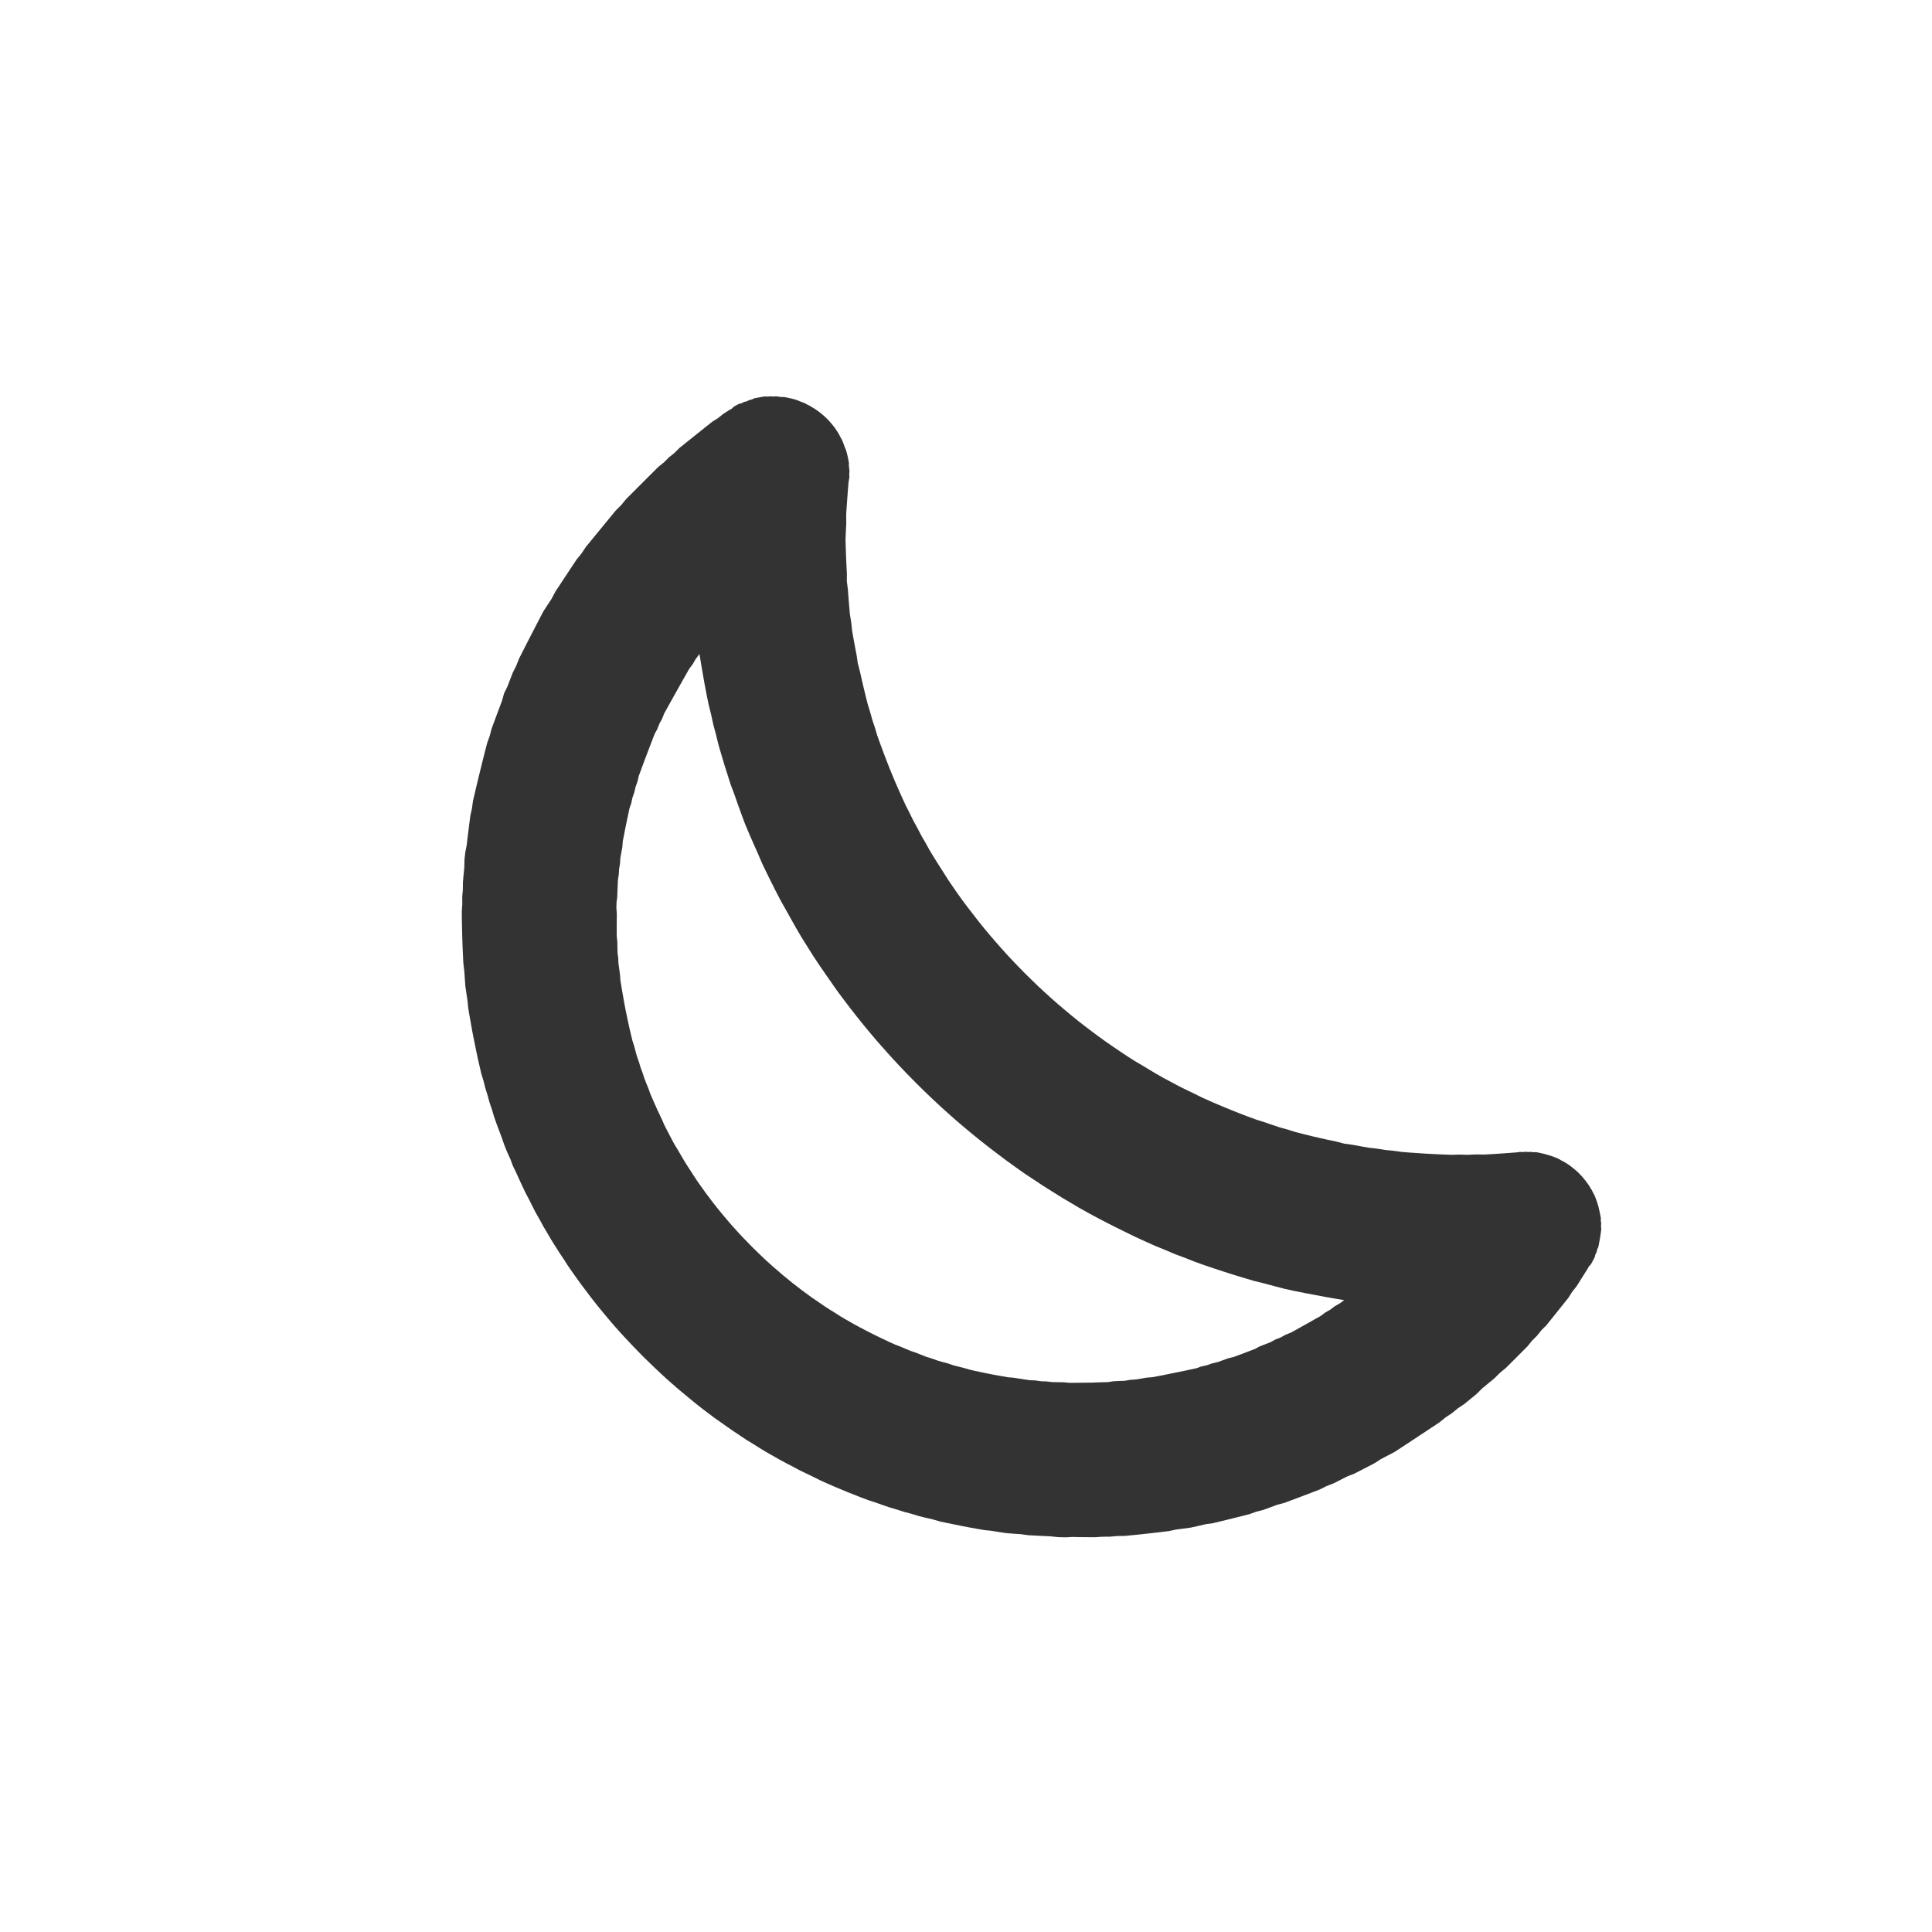
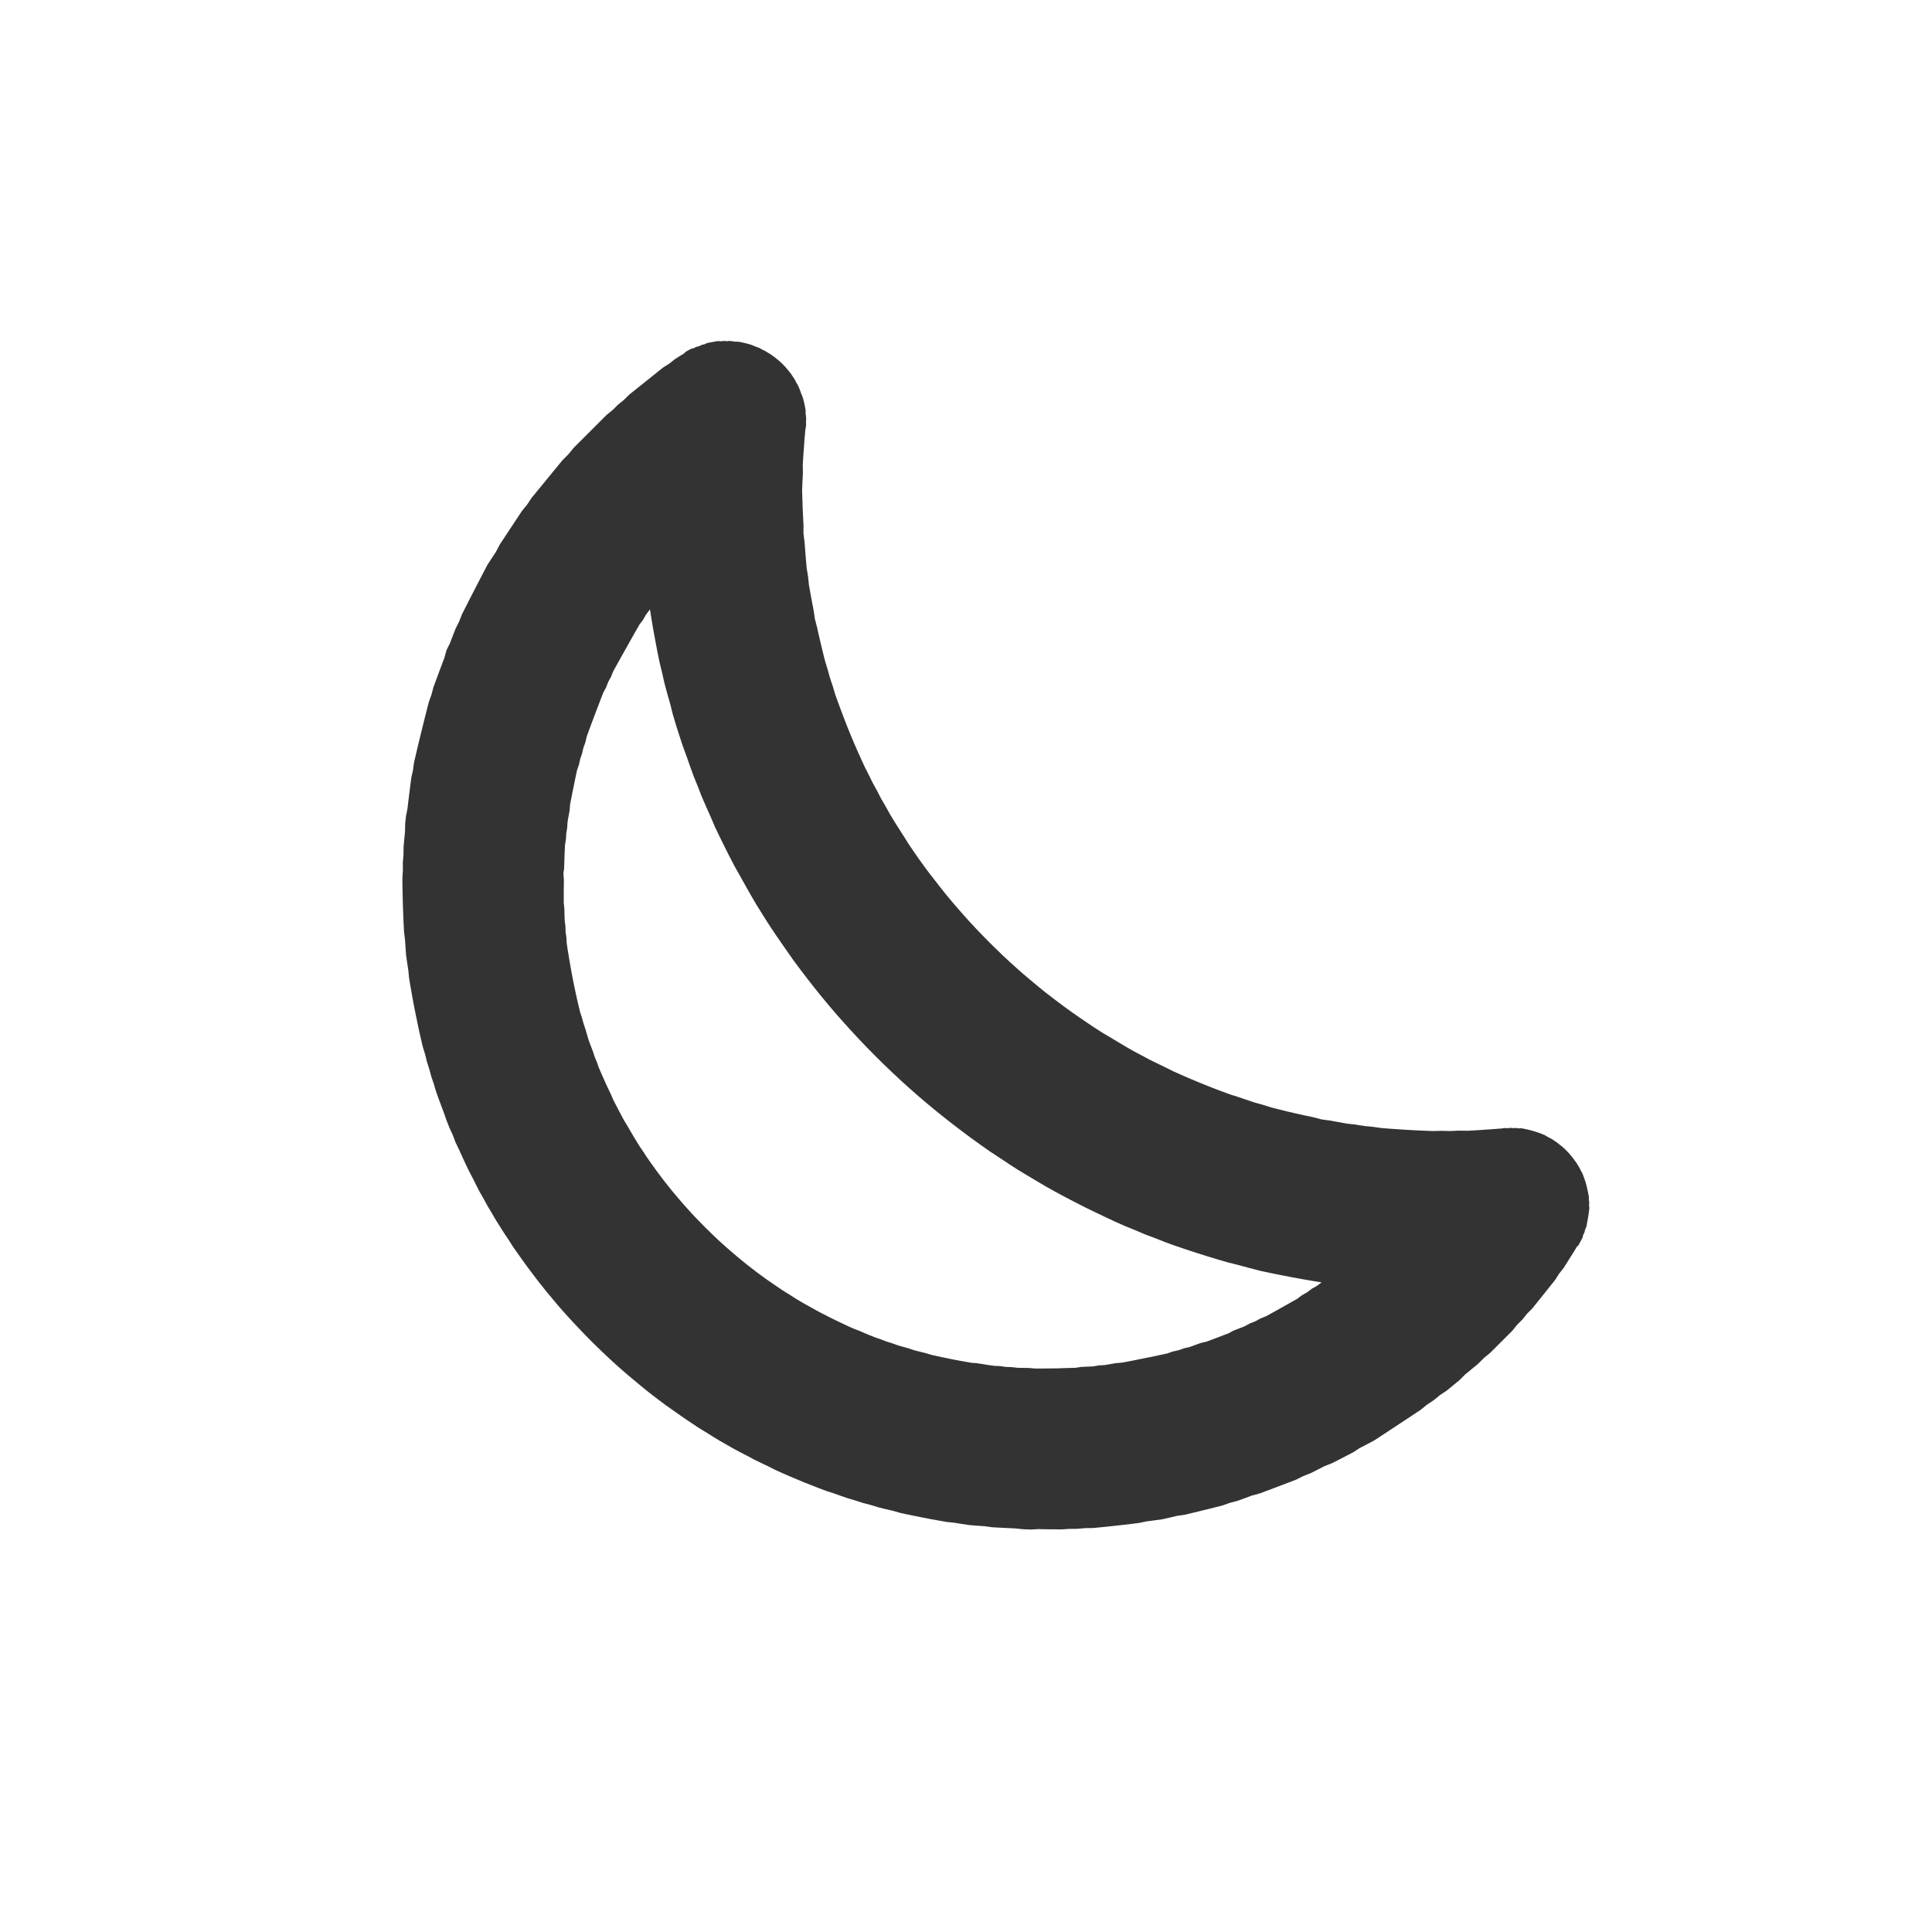
- <svg xmlns="http://www.w3.org/2000/svg" width="25px" height="25px" version="1.1" xml:space="preserve" style="fill-rule:evenodd;clip-rule:evenodd;stroke-linejoin:round;stroke-miterlimit:1.414;">
+ <svg xmlns="http://www.w3.org/2000/svg" width="24px" height="24px" version="1.1" xml:space="preserve" style="fill-rule:evenodd;clip-rule:evenodd;stroke-linejoin:round;stroke-miterlimit:1.414;">
  <g transform="matrix(1,0,0,1,-674,-1276)">
-     <g id="weather.regular.moon" transform="matrix(1,0,0,1,-893.023,506.893)">
+     <g id="weather.regular.moon" transform="matrix(1,0,0,1,-894,506)">
      <rect x="1568" y="770" width="24" height="24" style="fill:none;" />
      <g transform="matrix(-0.707107,0.707107,-0.707107,-0.707107,2603.4,1581.37)">
-         <path d="M154.999,1296.46L154.976,1296.43L154.953,1296.4L154.932,1296.38L154.911,1296.35L154.892,1296.32L154.873,1296.29L154.856,1296.26L154.84,1296.23L154.824,1296.19L154.81,1296.16L154.797,1296.13L154.786,1296.09L154.775,1296.06L154.766,1296.02L154.758,1295.99L154.751,1295.95L154.746,1295.92L154.742,1295.88L154.739,1295.85L154.737,1295.81L154.737,1295.77L154.738,1295.74L154.741,1295.7L154.744,1295.67L154.749,1295.63L154.755,1295.6L154.763,1295.56L154.771,1295.53L154.781,1295.5L154.792,1295.46L154.804,1295.43L154.817,1295.4L154.832,1295.37L154.848,1295.33L154.864,1295.3L154.882,1295.27L154.901,1295.24L154.921,1295.21L154.942,1295.18L154.964,1295.16L154.988,1295.13L155.012,1295.1L155.037,1295.08L155.064,1295.05L155.091,1295.03L155.119,1295.01L155.202,1294.94L155.283,1294.87L155.364,1294.8L155.443,1294.73L155.521,1294.65L155.599,1294.58L155.675,1294.51L155.75,1294.43L155.825,1294.35L155.898,1294.27L155.97,1294.19L156.041,1294.12L156.111,1294.03L156.18,1293.95L156.248,1293.87L156.315,1293.79L156.38,1293.7L156.445,1293.62L156.508,1293.53L156.57,1293.44L156.631,1293.35L156.691,1293.27L156.75,1293.17L156.807,1293.08L156.863,1292.99L156.918,1292.9L156.972,1292.81L157.025,1292.71L157.076,1292.62L157.126,1292.52L157.175,1292.43L157.222,1292.33L157.268,1292.23L157.313,1292.13L157.357,1292.03L157.399,1291.93L157.44,1291.83L157.479,1291.73L157.517,1291.63L157.554,1291.53L157.59,1291.42L157.624,1291.32L157.656,1291.21L157.688,1291.11L157.717,1291L157.746,1290.9L157.773,1290.79L157.798,1290.68L157.822,1290.57L157.845,1290.47L157.866,1290.36L157.886,1290.25L157.904,1290.14L157.92,1290.03L157.935,1289.91L157.949,1289.8L157.961,1289.69L157.971,1289.58L157.98,1289.46L157.987,1289.35L157.993,1289.24L157.997,1289.12L157.999,1289.01L158,1288.89L157.999,1288.78L157.997,1288.66L157.993,1288.55L157.987,1288.43L157.98,1288.32L157.971,1288.21L157.961,1288.1L157.949,1287.98L157.935,1287.87L157.92,1287.76L157.904,1287.65L157.886,1287.54L157.866,1287.43L157.845,1287.32L157.823,1287.21L157.799,1287.1L157.773,1287L157.746,1286.89L157.718,1286.78L157.688,1286.67L157.657,1286.57L157.624,1286.46L157.59,1286.36L157.555,1286.26L157.518,1286.15L157.48,1286.05L157.441,1285.95L157.4,1285.85L157.358,1285.75L157.315,1285.65L157.27,1285.55L157.224,1285.45L157.177,1285.36L157.128,1285.26L157.078,1285.16L157.027,1285.07L156.975,1284.97L156.921,1284.88L156.867,1284.79L156.811,1284.7L156.754,1284.61L156.695,1284.52L156.636,1284.42L156.575,1284.34L156.513,1284.25L156.45,1284.16L156.386,1284.08L156.321,1283.99L156.255,1283.91L156.187,1283.82L156.119,1283.74L156.049,1283.66L155.979,1283.58L155.907,1283.5L155.834,1283.42L155.76,1283.34L155.686,1283.27L155.61,1283.19L155.533,1283.12L155.455,1283.04L155.377,1282.97L155.297,1282.9L155.216,1282.83L155.135,1282.76L155.107,1282.74L155.08,1282.71L155.054,1282.69L155.029,1282.66L155.006,1282.64L154.983,1282.61L154.961,1282.59L154.94,1282.56L154.921,1282.53L154.902,1282.5L154.885,1282.47L154.869,1282.44L154.853,1282.41L154.839,1282.38L154.826,1282.35L154.814,1282.32L154.804,1282.28L154.794,1282.25L154.786,1282.22L154.778,1282.18L154.772,1282.15L154.768,1282.11L154.764,1282.08L154.762,1282.05L154.76,1282.01L154.761,1281.98L154.762,1281.94L154.765,1281.91L154.769,1281.87L154.774,1281.84L154.78,1281.8L154.788,1281.77L154.797,1281.73L154.808,1281.7L154.819,1281.66L154.832,1281.63L154.846,1281.6L154.86,1281.57L154.876,1281.54L154.893,1281.51L154.912,1281.48L154.931,1281.45L154.951,1281.42L154.972,1281.39L154.994,1281.37L155.016,1281.34L155.04,1281.32L155.065,1281.29L155.09,1281.27L155.116,1281.25L155.143,1281.23L155.171,1281.21L155.2,1281.19L155.229,1281.17L155.259,1281.15L155.289,1281.14L155.32,1281.12L155.352,1281.11L155.385,1281.09L155.418,1281.08L155.451,1281.07L155.485,1281.06L155.52,1281.06L155.554,1281.05L155.642,1281.03L155.73,1281.01L155.818,1280.99L155.907,1280.98L155.997,1280.96L156.086,1280.95L156.176,1280.94L156.266,1280.93L156.357,1280.92L156.448,1280.91L156.539,1280.91L156.631,1280.9L156.723,1280.9L156.815,1280.89L156.907,1280.89L157,1280.89L157.103,1280.89L157.206,1280.89L157.309,1280.9L157.411,1280.9L157.513,1280.91L157.615,1280.92L157.716,1280.92L157.817,1280.93L157.918,1280.94L158.018,1280.96L158.118,1280.97L158.218,1280.99L158.317,1281L158.415,1281.02L158.514,1281.04L158.611,1281.06L158.709,1281.08L158.806,1281.1L158.902,1281.12L158.998,1281.14L159.094,1281.17L159.189,1281.2L159.284,1281.22L159.378,1281.25L159.472,1281.28L159.565,1281.31L159.657,1281.35L159.749,1281.38L159.841,1281.41L159.932,1281.45L160.023,1281.48L160.113,1281.52L160.202,1281.56L160.291,1281.6L160.379,1281.64L160.467,1281.68L160.554,1281.73L160.641,1281.77L160.727,1281.81L160.812,1281.86L160.897,1281.9L160.981,1281.95L161.064,1282L161.147,1282.05L161.229,1282.1L161.311,1282.15L161.391,1282.21L161.472,1282.26L161.551,1282.31L161.63,1282.37L161.708,1282.43L161.785,1282.48L161.862,1282.54L161.938,1282.6L162.013,1282.66L162.088,1282.72L162.161,1282.78L162.234,1282.84L162.306,1282.91L162.378,1282.97L162.449,1283.04L162.518,1283.1L162.587,1283.17L162.656,1283.24L162.723,1283.31L162.79,1283.37L162.856,1283.44L162.921,1283.52L162.985,1283.59L163.048,1283.66L163.111,1283.73L163.172,1283.81L163.233,1283.88L163.293,1283.95L163.352,1284.03L163.41,1284.11L163.467,1284.18L163.523,1284.26L163.579,1284.34L163.633,1284.42L163.686,1284.5L163.739,1284.58L163.791,1284.66L163.841,1284.75L163.891,1284.83L163.939,1284.91L163.987,1285L164.034,1285.08L164.08,1285.17L164.124,1285.25L164.168,1285.34L164.211,1285.43L164.252,1285.51L164.293,1285.6L164.332,1285.69L164.371,1285.78L164.408,1285.87L164.445,1285.96L164.48,1286.05L164.514,1286.14L164.547,1286.24L164.579,1286.33L164.61,1286.42L164.64,1286.52L164.669,1286.61L164.696,1286.7L164.723,1286.8L164.748,1286.89L164.772,1286.99L164.795,1287.09L164.817,1287.18L164.837,1287.28L164.857,1287.38L164.875,1287.48L164.892,1287.58L164.908,1287.67L164.922,1287.77L164.936,1287.87L164.948,1287.97L164.959,1288.08L164.968,1288.18L164.977,1288.28L164.984,1288.38L164.99,1288.48L164.994,1288.58L164.997,1288.69L164.999,1288.79L165,1288.89L164.999,1289L164.997,1289.1L164.994,1289.2L164.99,1289.3L164.984,1289.41L164.977,1289.51L164.968,1289.61L164.959,1289.71L164.948,1289.81L164.936,1289.91L164.922,1290.01L164.908,1290.11L164.892,1290.21L164.875,1290.31L164.857,1290.41L164.837,1290.5L164.817,1290.6L164.795,1290.7L164.772,1290.8L164.748,1290.89L164.723,1290.99L164.696,1291.08L164.669,1291.18L164.64,1291.27L164.61,1291.36L164.579,1291.46L164.547,1291.55L164.514,1291.64L164.48,1291.73L164.445,1291.83L164.408,1291.91L164.371,1292.01L164.332,1292.1L164.293,1292.18L164.252,1292.27L164.211,1292.36L164.168,1292.45L164.124,1292.53L164.08,1292.62L164.034,1292.7L163.987,1292.79L163.939,1292.87L163.891,1292.96L163.841,1293.04L163.791,1293.12L163.739,1293.2L163.686,1293.28L163.633,1293.36L163.579,1293.44L163.523,1293.52L163.467,1293.6L163.41,1293.68L163.352,1293.75L163.293,1293.83L163.233,1293.91L163.172,1293.98L163.111,1294.05L163.048,1294.13L162.985,1294.2L162.921,1294.27L162.856,1294.34L162.79,1294.41L162.723,1294.48L162.656,1294.55L162.587,1294.62L162.518,1294.68L162.449,1294.75L162.378,1294.81L162.306,1294.88L162.234,1294.94L162.161,1295L162.088,1295.07L162.013,1295.13L161.938,1295.18L161.862,1295.24L161.785,1295.3L161.708,1295.36L161.63,1295.42L161.551,1295.47L161.472,1295.53L161.391,1295.58L161.311,1295.63L161.229,1295.68L161.147,1295.73L161.064,1295.78L160.981,1295.83L160.897,1295.88L160.812,1295.93L160.727,1295.97L160.641,1296.02L160.554,1296.06L160.467,1296.1L160.379,1296.14L160.291,1296.18L160.202,1296.23L160.113,1296.26L160.023,1296.3L159.932,1296.34L159.841,1296.37L159.749,1296.41L159.657,1296.44L159.565,1296.47L159.472,1296.5L159.378,1296.53L159.284,1296.56L159.189,1296.59L159.094,1296.62L158.998,1296.64L158.902,1296.66L158.806,1296.69L158.709,1296.71L158.611,1296.73L158.514,1296.75L158.415,1296.77L158.317,1296.79L158.218,1296.8L158.118,1296.82L158.018,1296.83L157.918,1296.84L157.817,1296.85L157.716,1296.86L157.615,1296.87L157.513,1296.88L157.411,1296.88L157.309,1296.89L157.206,1296.89L157.103,1296.89L157,1296.89L156.907,1296.89L156.815,1296.89L156.723,1296.89L156.631,1296.88L156.539,1296.88L156.448,1296.87L156.357,1296.87L156.266,1296.86L156.175,1296.85L156.085,1296.84L155.995,1296.83L155.906,1296.82L155.816,1296.81L155.727,1296.79L155.639,1296.78L155.55,1296.76L155.514,1296.75L155.479,1296.75L155.444,1296.74L155.41,1296.73L155.376,1296.71L155.343,1296.7L155.311,1296.68L155.279,1296.67L155.247,1296.65L155.217,1296.64L155.187,1296.62L155.158,1296.6L155.129,1296.58L155.102,1296.56L155.075,1296.53L155.049,1296.51L155.024,1296.48L154.999,1296.46ZM158.064,1294.8L158.137,1294.79L158.21,1294.77L158.283,1294.76L158.356,1294.74L158.428,1294.72L158.5,1294.7L158.571,1294.68L158.642,1294.66L158.713,1294.64L158.784,1294.62L158.853,1294.6L158.923,1294.58L158.992,1294.55L159.061,1294.53L159.13,1294.5L159.198,1294.48L159.266,1294.45L159.333,1294.42L159.4,1294.39L159.467,1294.36L159.533,1294.33L159.599,1294.3L159.664,1294.27L159.729,1294.24L159.793,1294.2L159.857,1294.17L159.921,1294.13L159.984,1294.1L160.046,1294.06L160.108,1294.03L160.169,1293.99L160.231,1293.95L160.292,1293.91L160.352,1293.87L160.411,1293.83L160.471,1293.79L160.529,1293.74L160.587,1293.7L160.645,1293.66L160.702,1293.61L160.758,1293.57L160.815,1293.52L160.87,1293.48L160.924,1293.43L160.979,1293.38L161.032,1293.33L161.085,1293.29L161.138,1293.24L161.19,1293.18L161.241,1293.13L161.292,1293.08L161.342,1293.03L161.392,1292.98L161.441,1292.92L161.489,1292.87L161.537,1292.82L161.584,1292.76L161.63,1292.71L161.675,1292.65L161.721,1292.59L161.765,1292.54L161.808,1292.48L161.851,1292.42L161.893,1292.36L161.935,1292.3L161.976,1292.24L162.016,1292.18L162.055,1292.12L162.094,1292.06L162.132,1292L162.169,1291.94L162.206,1291.88L162.242,1291.81L162.277,1291.75L162.311,1291.69L162.344,1291.62L162.377,1291.56L162.409,1291.49L162.44,1291.43L162.471,1291.36L162.5,1291.29L162.529,1291.23L162.557,1291.16L162.584,1291.09L162.611,1291.02L162.636,1290.95L162.661,1290.88L162.685,1290.82L162.708,1290.75L162.73,1290.68L162.752,1290.61L162.773,1290.54L162.792,1290.46L162.811,1290.39L162.829,1290.32L162.846,1290.25L162.863,1290.17L162.878,1290.1L162.893,1290.03L162.906,1289.96L162.919,1289.88L162.931,1289.81L162.942,1289.73L162.952,1289.66L162.961,1289.58L162.969,1289.51L162.976,1289.43L162.982,1289.36L162.988,1289.28L162.992,1289.2L162.996,1289.12L162.998,1289.05L162.999,1288.97L163,1288.89L162.999,1288.82L162.998,1288.74L162.996,1288.66L162.992,1288.58L162.988,1288.51L162.982,1288.43L162.976,1288.35L162.969,1288.28L162.961,1288.2L162.952,1288.13L162.942,1288.05L162.931,1287.98L162.919,1287.9L162.906,1287.83L162.893,1287.76L162.878,1287.68L162.863,1287.61L162.846,1287.54L162.829,1287.46L162.811,1287.39L162.792,1287.32L162.773,1287.25L162.752,1287.18L162.73,1287.11L162.708,1287.04L162.685,1286.97L162.661,1286.9L162.636,1286.83L162.611,1286.76L162.584,1286.69L162.557,1286.63L162.529,1286.56L162.5,1286.49L162.47,1286.43L162.44,1286.36L162.409,1286.29L162.377,1286.23L162.344,1286.16L162.311,1286.1L162.276,1286.04L162.242,1285.97L162.206,1285.91L162.17,1285.85L162.132,1285.78L162.094,1285.72L162.055,1285.66L162.016,1285.6L161.976,1285.54L161.935,1285.48L161.893,1285.42L161.851,1285.36L161.808,1285.31L161.764,1285.25L161.721,1285.19L161.675,1285.13L161.629,1285.08L161.584,1285.02L161.537,1284.97L161.489,1284.91L161.441,1284.86L161.392,1284.81L161.342,1284.75L161.292,1284.7L161.241,1284.65L161.19,1284.6L161.139,1284.55L161.085,1284.5L161.032,1284.45L160.979,1284.4L160.924,1284.36L160.869,1284.31L160.815,1284.26L160.758,1284.22L160.701,1284.17L160.645,1284.13L160.588,1284.09L160.529,1284.04L160.471,1284L160.412,1283.96L160.351,1283.92L160.291,1283.88L160.231,1283.84L160.17,1283.8L160.108,1283.76L160.046,1283.72L159.983,1283.69L159.92,1283.65L159.857,1283.62L159.793,1283.58L159.728,1283.55L159.664,1283.52L159.598,1283.48L159.533,1283.45L159.467,1283.42L159.4,1283.39L159.333,1283.36L159.266,1283.34L159.198,1283.31L159.13,1283.28L159.061,1283.26L158.992,1283.23L158.923,1283.21L158.853,1283.18L158.783,1283.16L158.713,1283.14L158.642,1283.12L158.571,1283.1L158.499,1283.08L158.428,1283.06L158.356,1283.05L158.283,1283.03L158.21,1283.02L158.137,1283L158.069,1282.99L158.141,1283.09L158.218,1283.2L158.293,1283.31L158.368,1283.42L158.441,1283.53L158.512,1283.64L158.582,1283.76L158.651,1283.88L158.718,1283.99L158.783,1284.11L158.847,1284.23L158.909,1284.35L158.97,1284.47L159.029,1284.59L159.086,1284.71L159.142,1284.84L159.197,1284.96L159.249,1285.09L159.3,1285.21L159.35,1285.34L159.398,1285.47L159.443,1285.6L159.487,1285.73L159.53,1285.86L159.571,1285.99L159.61,1286.12L159.647,1286.25L159.683,1286.39L159.716,1286.52L159.748,1286.66L159.778,1286.79L159.806,1286.93L159.833,1287.06L159.857,1287.2L159.88,1287.34L159.9,1287.48L159.919,1287.62L159.936,1287.76L159.951,1287.9L159.964,1288.04L159.975,1288.18L159.984,1288.32L159.991,1288.46L159.996,1288.61L159.999,1288.75L160,1288.89L159.999,1289.04L159.996,1289.18L159.991,1289.32L159.984,1289.46L159.975,1289.61L159.964,1289.75L159.951,1289.89L159.936,1290.03L159.919,1290.17L159.9,1290.31L159.88,1290.45L159.857,1290.58L159.832,1290.72L159.806,1290.86L159.778,1291L159.748,1291.13L159.716,1291.27L159.682,1291.4L159.646,1291.53L159.609,1291.66L159.57,1291.8L159.529,1291.93L159.486,1292.06L159.442,1292.19L159.396,1292.32L159.348,1292.44L159.298,1292.57L159.247,1292.7L159.194,1292.83L159.139,1292.95L159.083,1293.07L159.025,1293.19L158.966,1293.32L158.904,1293.44L158.842,1293.56L158.777,1293.68L158.711,1293.8L158.644,1293.91L158.575,1294.03L158.504,1294.14L158.432,1294.26L158.359,1294.37L158.284,1294.48L158.207,1294.59L158.129,1294.7L158.057,1294.8L158.064,1294.8Z" style="fill:rgb(51,51,51);" />
+         <path d="M154.999,1296.46L154.976,1296.43L154.953,1296.4L154.932,1296.38L154.911,1296.35L154.892,1296.32L154.873,1296.29L154.856,1296.26L154.84,1296.23L154.824,1296.19L154.81,1296.16L154.797,1296.13L154.786,1296.09L154.775,1296.06L154.766,1296.02L154.758,1295.99L154.751,1295.95L154.746,1295.92L154.742,1295.88L154.739,1295.85L154.737,1295.81L154.737,1295.77L154.738,1295.74L154.741,1295.7L154.744,1295.67L154.749,1295.63L154.755,1295.6L154.763,1295.56L154.771,1295.53L154.781,1295.5L154.792,1295.46L154.804,1295.43L154.817,1295.4L154.832,1295.37L154.848,1295.33L154.864,1295.3L154.882,1295.27L154.901,1295.24L154.921,1295.21L154.942,1295.18L154.964,1295.16L154.988,1295.13L155.012,1295.1L155.037,1295.08L155.064,1295.05L155.091,1295.03L155.119,1295.01L155.202,1294.94L155.283,1294.87L155.364,1294.8L155.443,1294.73L155.521,1294.65L155.599,1294.58L155.675,1294.51L155.75,1294.43L155.825,1294.35L155.898,1294.27L155.97,1294.19L156.041,1294.12L156.111,1294.03L156.18,1293.95L156.248,1293.87L156.315,1293.79L156.38,1293.7L156.445,1293.62L156.508,1293.53L156.57,1293.44L156.631,1293.35L156.691,1293.27L156.75,1293.17L156.807,1293.08L156.863,1292.99L156.918,1292.9L156.972,1292.81L157.025,1292.71L157.076,1292.62L157.126,1292.52L157.175,1292.43L157.222,1292.33L157.268,1292.23L157.313,1292.13L157.357,1292.03L157.399,1291.93L157.44,1291.83L157.479,1291.73L157.517,1291.63L157.554,1291.53L157.59,1291.42L157.624,1291.32L157.656,1291.21L157.688,1291.11L157.717,1291L157.746,1290.9L157.773,1290.79L157.798,1290.68L157.822,1290.57L157.845,1290.47L157.866,1290.36L157.886,1290.25L157.904,1290.14L157.92,1290.03L157.935,1289.91L157.949,1289.8L157.961,1289.69L157.971,1289.58L157.98,1289.46L157.987,1289.35L157.993,1289.24L157.997,1289.12L157.999,1289.01L158,1288.89L157.999,1288.78L157.997,1288.66L157.993,1288.55L157.987,1288.43L157.98,1288.32L157.971,1288.21L157.961,1288.1L157.949,1287.98L157.935,1287.87L157.92,1287.76L157.904,1287.65L157.886,1287.54L157.866,1287.43L157.845,1287.32L157.823,1287.21L157.799,1287.1L157.773,1287L157.746,1286.89L157.718,1286.78L157.688,1286.67L157.657,1286.57L157.624,1286.46L157.59,1286.36L157.555,1286.26L157.518,1286.15L157.48,1286.05L157.441,1285.95L157.4,1285.85L157.358,1285.75L157.315,1285.65L157.27,1285.55L157.224,1285.45L157.177,1285.36L157.128,1285.26L157.078,1285.16L157.027,1285.07L156.975,1284.97L156.921,1284.88L156.867,1284.79L156.811,1284.7L156.754,1284.61L156.695,1284.52L156.636,1284.42L156.575,1284.34L156.513,1284.25L156.45,1284.16L156.386,1284.08L156.321,1283.99L156.255,1283.91L156.187,1283.82L156.119,1283.74L156.049,1283.66L155.979,1283.58L155.907,1283.5L155.834,1283.42L155.76,1283.34L155.686,1283.27L155.61,1283.19L155.533,1283.12L155.455,1283.04L155.377,1282.97L155.297,1282.9L155.216,1282.83L155.135,1282.76L155.107,1282.74L155.08,1282.71L155.054,1282.69L155.029,1282.66L155.006,1282.64L154.983,1282.61L154.961,1282.59L154.94,1282.56L154.921,1282.53L154.902,1282.5L154.885,1282.47L154.869,1282.44L154.853,1282.41L154.839,1282.38L154.826,1282.35L154.814,1282.32L154.804,1282.28L154.794,1282.25L154.786,1282.22L154.778,1282.18L154.772,1282.15L154.768,1282.11L154.764,1282.08L154.762,1282.05L154.76,1282.01L154.761,1281.98L154.762,1281.94L154.765,1281.91L154.769,1281.87L154.774,1281.84L154.78,1281.8L154.788,1281.77L154.797,1281.73L154.808,1281.7L154.819,1281.66L154.832,1281.63L154.846,1281.6L154.86,1281.57L154.876,1281.54L154.893,1281.51L154.912,1281.48L154.931,1281.45L154.951,1281.42L154.972,1281.39L154.994,1281.37L155.016,1281.34L155.04,1281.32L155.065,1281.29L155.09,1281.27L155.116,1281.25L155.143,1281.23L155.171,1281.21L155.2,1281.19L155.229,1281.17L155.259,1281.15L155.289,1281.14L155.32,1281.12L155.352,1281.11L155.385,1281.09L155.418,1281.08L155.451,1281.07L155.485,1281.06L155.52,1281.06L155.554,1281.05L155.642,1281.03L155.73,1281.01L155.818,1280.99L155.907,1280.98L155.997,1280.96L156.086,1280.95L156.176,1280.94L156.266,1280.93L156.357,1280.92L156.448,1280.91L156.539,1280.91L156.631,1280.9L156.723,1280.9L156.815,1280.89L156.907,1280.89L157,1280.89L157.103,1280.89L157.206,1280.89L157.309,1280.9L157.411,1280.9L157.513,1280.91L157.615,1280.92L157.716,1280.92L157.817,1280.93L157.918,1280.94L158.018,1280.96L158.118,1280.97L158.218,1280.99L158.317,1281L158.415,1281.02L158.514,1281.04L158.611,1281.06L158.709,1281.08L158.806,1281.1L158.902,1281.12L158.998,1281.14L159.094,1281.17L159.189,1281.2L159.284,1281.22L159.378,1281.25L159.472,1281.28L159.565,1281.31L159.657,1281.35L159.749,1281.38L159.841,1281.41L159.932,1281.45L160.023,1281.48L160.113,1281.52L160.202,1281.56L160.291,1281.6L160.379,1281.64L160.467,1281.68L160.554,1281.73L160.641,1281.77L160.727,1281.81L160.812,1281.86L160.897,1281.9L160.981,1281.95L161.064,1282L161.147,1282.05L161.229,1282.1L161.311,1282.15L161.391,1282.21L161.472,1282.26L161.551,1282.31L161.63,1282.37L161.708,1282.43L161.785,1282.48L161.862,1282.54L161.938,1282.6L162.013,1282.66L162.088,1282.72L162.161,1282.78L162.234,1282.84L162.306,1282.91L162.378,1282.97L162.449,1283.04L162.518,1283.1L162.587,1283.17L162.656,1283.24L162.723,1283.31L162.79,1283.37L162.856,1283.44L162.921,1283.52L162.985,1283.59L163.048,1283.66L163.111,1283.73L163.172,1283.81L163.233,1283.88L163.293,1283.95L163.352,1284.03L163.41,1284.11L163.467,1284.18L163.523,1284.26L163.579,1284.34L163.633,1284.42L163.686,1284.5L163.739,1284.58L163.791,1284.66L163.841,1284.75L163.891,1284.83L163.939,1284.91L163.987,1285L164.034,1285.08L164.08,1285.17L164.124,1285.25L164.168,1285.34L164.211,1285.43L164.252,1285.51L164.293,1285.6L164.332,1285.69L164.371,1285.78L164.408,1285.87L164.445,1285.96L164.48,1286.05L164.514,1286.14L164.547,1286.24L164.579,1286.33L164.61,1286.42L164.64,1286.52L164.669,1286.61L164.696,1286.7L164.723,1286.8L164.748,1286.89L164.772,1286.99L164.795,1287.09L164.817,1287.18L164.837,1287.28L164.857,1287.38L164.875,1287.48L164.892,1287.58L164.908,1287.67L164.922,1287.77L164.936,1287.87L164.948,1287.97L164.959,1288.08L164.968,1288.18L164.977,1288.28L164.984,1288.38L164.99,1288.48L164.994,1288.58L164.997,1288.69L164.999,1288.79L165,1288.89L164.999,1289L164.997,1289.1L164.994,1289.2L164.99,1289.3L164.984,1289.41L164.977,1289.51L164.968,1289.61L164.959,1289.71L164.948,1289.81L164.936,1289.91L164.922,1290.01L164.908,1290.11L164.892,1290.21L164.875,1290.31L164.857,1290.41L164.837,1290.5L164.817,1290.6L164.795,1290.7L164.772,1290.8L164.748,1290.89L164.723,1290.99L164.696,1291.08L164.669,1291.18L164.64,1291.27L164.61,1291.36L164.579,1291.46L164.547,1291.55L164.514,1291.64L164.48,1291.73L164.445,1291.83L164.408,1291.91L164.371,1292.01L164.332,1292.1L164.293,1292.18L164.252,1292.27L164.211,1292.36L164.168,1292.45L164.124,1292.53L164.08,1292.62L164.034,1292.7L163.987,1292.79L163.939,1292.87L163.891,1292.96L163.841,1293.04L163.791,1293.12L163.739,1293.2L163.686,1293.28L163.633,1293.36L163.579,1293.44L163.523,1293.52L163.467,1293.6L163.41,1293.68L163.352,1293.75L163.293,1293.83L163.233,1293.91L163.172,1293.98L163.111,1294.05L163.048,1294.13L162.985,1294.2L162.921,1294.27L162.856,1294.34L162.79,1294.41L162.723,1294.48L162.656,1294.55L162.587,1294.62L162.518,1294.68L162.449,1294.75L162.378,1294.81L162.306,1294.88L162.234,1294.94L162.161,1295L162.088,1295.07L162.013,1295.13L161.938,1295.18L161.862,1295.24L161.785,1295.3L161.708,1295.36L161.63,1295.42L161.551,1295.47L161.472,1295.53L161.391,1295.58L161.311,1295.63L161.229,1295.68L161.147,1295.73L161.064,1295.78L160.981,1295.83L160.897,1295.88L160.812,1295.93L160.727,1295.97L160.641,1296.02L160.554,1296.06L160.467,1296.1L160.379,1296.14L160.291,1296.18L160.202,1296.23L160.113,1296.26L160.023,1296.3L159.932,1296.34L159.841,1296.37L159.749,1296.41L159.657,1296.44L159.565,1296.47L159.472,1296.5L159.378,1296.53L159.284,1296.56L159.189,1296.59L159.094,1296.62L158.998,1296.64L158.902,1296.66L158.806,1296.69L158.709,1296.71L158.611,1296.73L158.514,1296.75L158.415,1296.77L158.317,1296.79L158.218,1296.8L158.118,1296.82L158.018,1296.83L157.918,1296.84L157.817,1296.85L157.716,1296.86L157.615,1296.87L157.513,1296.88L157.411,1296.88L157.309,1296.89L157.206,1296.89L157.103,1296.89L157,1296.89L156.907,1296.89L156.815,1296.89L156.723,1296.89L156.631,1296.88L156.539,1296.88L156.448,1296.87L156.357,1296.87L156.266,1296.86L156.175,1296.85L156.085,1296.84L155.995,1296.83L155.906,1296.82L155.816,1296.81L155.727,1296.79L155.639,1296.78L155.55,1296.76L155.514,1296.75L155.479,1296.75L155.444,1296.74L155.41,1296.73L155.376,1296.71L155.343,1296.7L155.311,1296.68L155.279,1296.67L155.247,1296.65L155.217,1296.64L155.187,1296.62L155.158,1296.6L155.129,1296.58L155.102,1296.56L155.075,1296.53L155.049,1296.51L155.024,1296.48L154.999,1296.46ZM158.063,1294.8L158.137,1294.79L158.21,1294.77L158.283,1294.76L158.356,1294.74L158.428,1294.72L158.5,1294.7L158.571,1294.68L158.642,1294.66L158.713,1294.64L158.783,1294.62L158.853,1294.6L158.923,1294.58L158.993,1294.55L159.062,1294.53L159.13,1294.5L159.198,1294.48L159.266,1294.45L159.333,1294.42L159.4,1294.39L159.467,1294.36L159.533,1294.33L159.599,1294.3L159.664,1294.27L159.728,1294.24L159.793,1294.2L159.857,1294.17L159.921,1294.13L159.983,1294.1L160.046,1294.06L160.108,1294.03L160.17,1293.99L160.231,1293.95L160.291,1293.91L160.352,1293.87L160.411,1293.83L160.471,1293.79L160.529,1293.74L160.587,1293.7L160.645,1293.66L160.702,1293.61L160.758,1293.57L160.814,1293.52L160.87,1293.48L160.925,1293.43L160.979,1293.38L161.032,1293.33L161.086,1293.28L161.138,1293.24L161.19,1293.18L161.241,1293.13L161.292,1293.08L161.342,1293.03L161.392,1292.98L161.441,1292.92L161.489,1292.87L161.536,1292.82L161.583,1292.76L161.63,1292.71L161.675,1292.65L161.72,1292.6L161.765,1292.54L161.808,1292.48L161.851,1292.42L161.893,1292.36L161.935,1292.3L161.976,1292.24L162.016,1292.18L162.055,1292.12L162.094,1292.06L162.132,1292L162.169,1291.94L162.206,1291.88L162.242,1291.81L162.276,1291.75L162.311,1291.68L162.344,1291.62L162.377,1291.56L162.409,1291.49L162.44,1291.42L162.471,1291.36L162.5,1291.29L162.529,1291.23L162.557,1291.16L162.584,1291.09L162.611,1291.02L162.636,1290.95L162.661,1290.88L162.685,1290.82L162.708,1290.75L162.73,1290.68L162.752,1290.61L162.773,1290.54L162.792,1290.46L162.811,1290.39L162.829,1290.32L162.846,1290.25L162.863,1290.18L162.878,1290.1L162.893,1290.03L162.906,1289.96L162.919,1289.88L162.931,1289.81L162.942,1289.73L162.952,1289.66L162.961,1289.58L162.969,1289.51L162.976,1289.43L162.982,1289.36L162.988,1289.28L162.992,1289.2L162.996,1289.12L162.998,1289.05L162.999,1288.97L163,1288.89L162.999,1288.82L162.998,1288.74L162.996,1288.66L162.992,1288.58L162.988,1288.51L162.982,1288.43L162.976,1288.35L162.969,1288.28L162.961,1288.2L162.952,1288.13L162.942,1288.05L162.931,1287.98L162.919,1287.9L162.906,1287.83L162.893,1287.76L162.878,1287.68L162.863,1287.61L162.846,1287.54L162.829,1287.46L162.811,1287.39L162.792,1287.32L162.772,1287.25L162.752,1287.18L162.731,1287.11L162.708,1287.04L162.685,1286.97L162.661,1286.9L162.636,1286.83L162.611,1286.76L162.584,1286.69L162.557,1286.63L162.529,1286.56L162.5,1286.49L162.47,1286.42L162.44,1286.36L162.409,1286.29L162.377,1286.23L162.344,1286.16L162.311,1286.1L162.277,1286.04L162.242,1285.97L162.206,1285.91L162.17,1285.85L162.132,1285.78L162.094,1285.72L162.055,1285.66L162.016,1285.6L161.976,1285.54L161.935,1285.48L161.893,1285.42L161.851,1285.36L161.808,1285.31L161.764,1285.25L161.721,1285.19L161.675,1285.13L161.629,1285.08L161.584,1285.02L161.537,1284.97L161.489,1284.91L161.441,1284.86L161.392,1284.81L161.342,1284.75L161.292,1284.7L161.241,1284.65L161.19,1284.6L161.139,1284.55L161.085,1284.5L161.032,1284.45L160.979,1284.4L160.924,1284.36L160.869,1284.31L160.815,1284.26L160.758,1284.22L160.701,1284.17L160.645,1284.13L160.588,1284.09L160.529,1284.04L160.471,1284L160.412,1283.96L160.351,1283.92L160.291,1283.88L160.231,1283.84L160.17,1283.8L160.108,1283.76L160.046,1283.72L159.983,1283.69L159.92,1283.65L159.857,1283.62L159.793,1283.58L159.728,1283.55L159.664,1283.52L159.599,1283.48L159.533,1283.45L159.467,1283.42L159.4,1283.39L159.333,1283.36L159.266,1283.34L159.198,1283.31L159.13,1283.28L159.061,1283.26L158.992,1283.23L158.923,1283.21L158.853,1283.18L158.783,1283.16L158.713,1283.14L158.642,1283.12L158.571,1283.1L158.499,1283.08L158.428,1283.06L158.356,1283.05L158.283,1283.03L158.21,1283.02L158.137,1283L158.069,1282.99L158.141,1283.09L158.218,1283.2L158.294,1283.31L158.368,1283.42L158.441,1283.53L158.512,1283.64L158.582,1283.76L158.651,1283.88L158.717,1283.99L158.783,1284.11L158.847,1284.23L158.909,1284.35L158.97,1284.47L159.029,1284.59L159.086,1284.71L159.142,1284.84L159.197,1284.96L159.249,1285.09L159.3,1285.21L159.35,1285.34L159.397,1285.47L159.443,1285.6L159.488,1285.73L159.53,1285.86L159.571,1285.99L159.61,1286.12L159.647,1286.25L159.683,1286.39L159.716,1286.52L159.748,1286.65L159.778,1286.79L159.806,1286.93L159.833,1287.06L159.857,1287.2L159.88,1287.34L159.9,1287.48L159.919,1287.62L159.936,1287.76L159.951,1287.9L159.964,1288.04L159.975,1288.18L159.984,1288.32L159.991,1288.46L159.996,1288.61L159.999,1288.75L160,1288.89L159.999,1289.04L159.996,1289.18L159.991,1289.32L159.984,1289.46L159.975,1289.61L159.964,1289.75L159.951,1289.89L159.936,1290.03L159.919,1290.17L159.9,1290.31L159.88,1290.45L159.857,1290.58L159.832,1290.72L159.806,1290.86L159.778,1291L159.748,1291.13L159.716,1291.27L159.682,1291.4L159.646,1291.53L159.609,1291.66L159.57,1291.8L159.529,1291.93L159.486,1292.06L159.442,1292.19L159.396,1292.32L159.348,1292.44L159.298,1292.57L159.247,1292.7L159.194,1292.82L159.139,1292.95L159.083,1293.07L159.025,1293.19L158.965,1293.32L158.904,1293.44L158.842,1293.56L158.777,1293.68L158.711,1293.79L158.644,1293.91L158.575,1294.03L158.505,1294.14L158.432,1294.26L158.359,1294.37L158.284,1294.48L158.208,1294.59L158.13,1294.7L158.057,1294.8L158.063,1294.8Z" style="fill:rgb(51,51,51);" />
      </g>
    </g>
  </g>
</svg>
